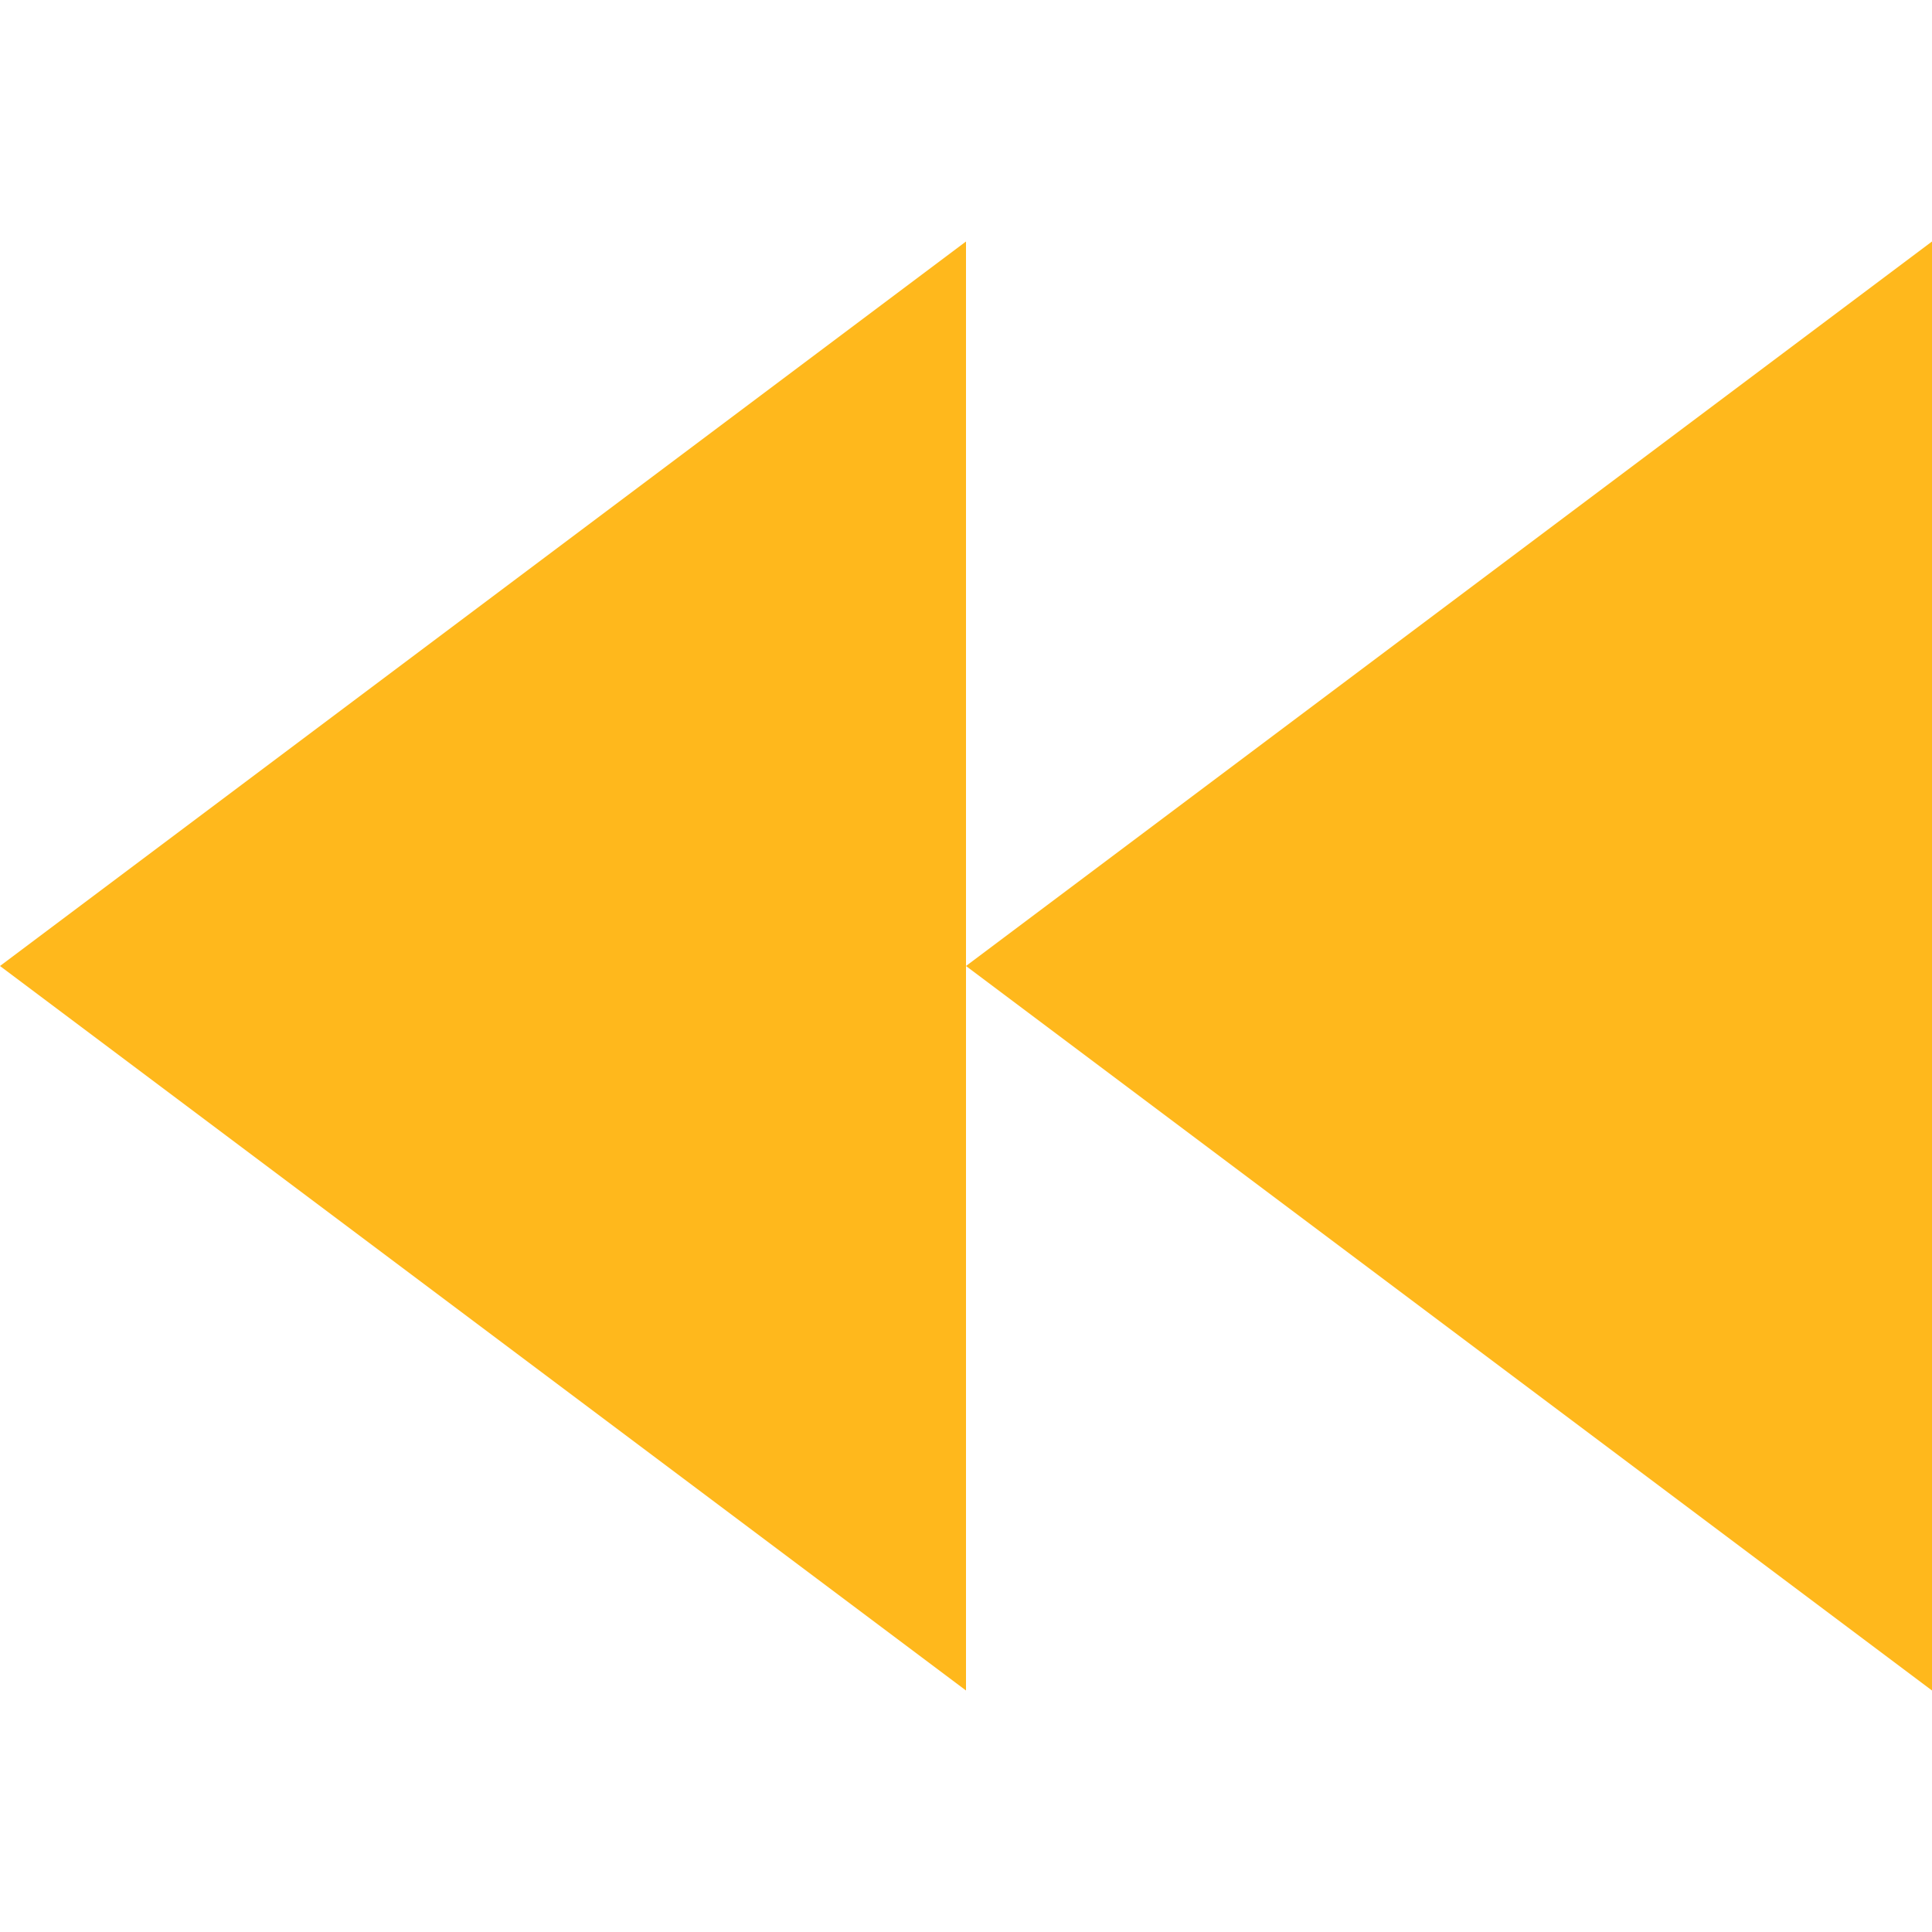
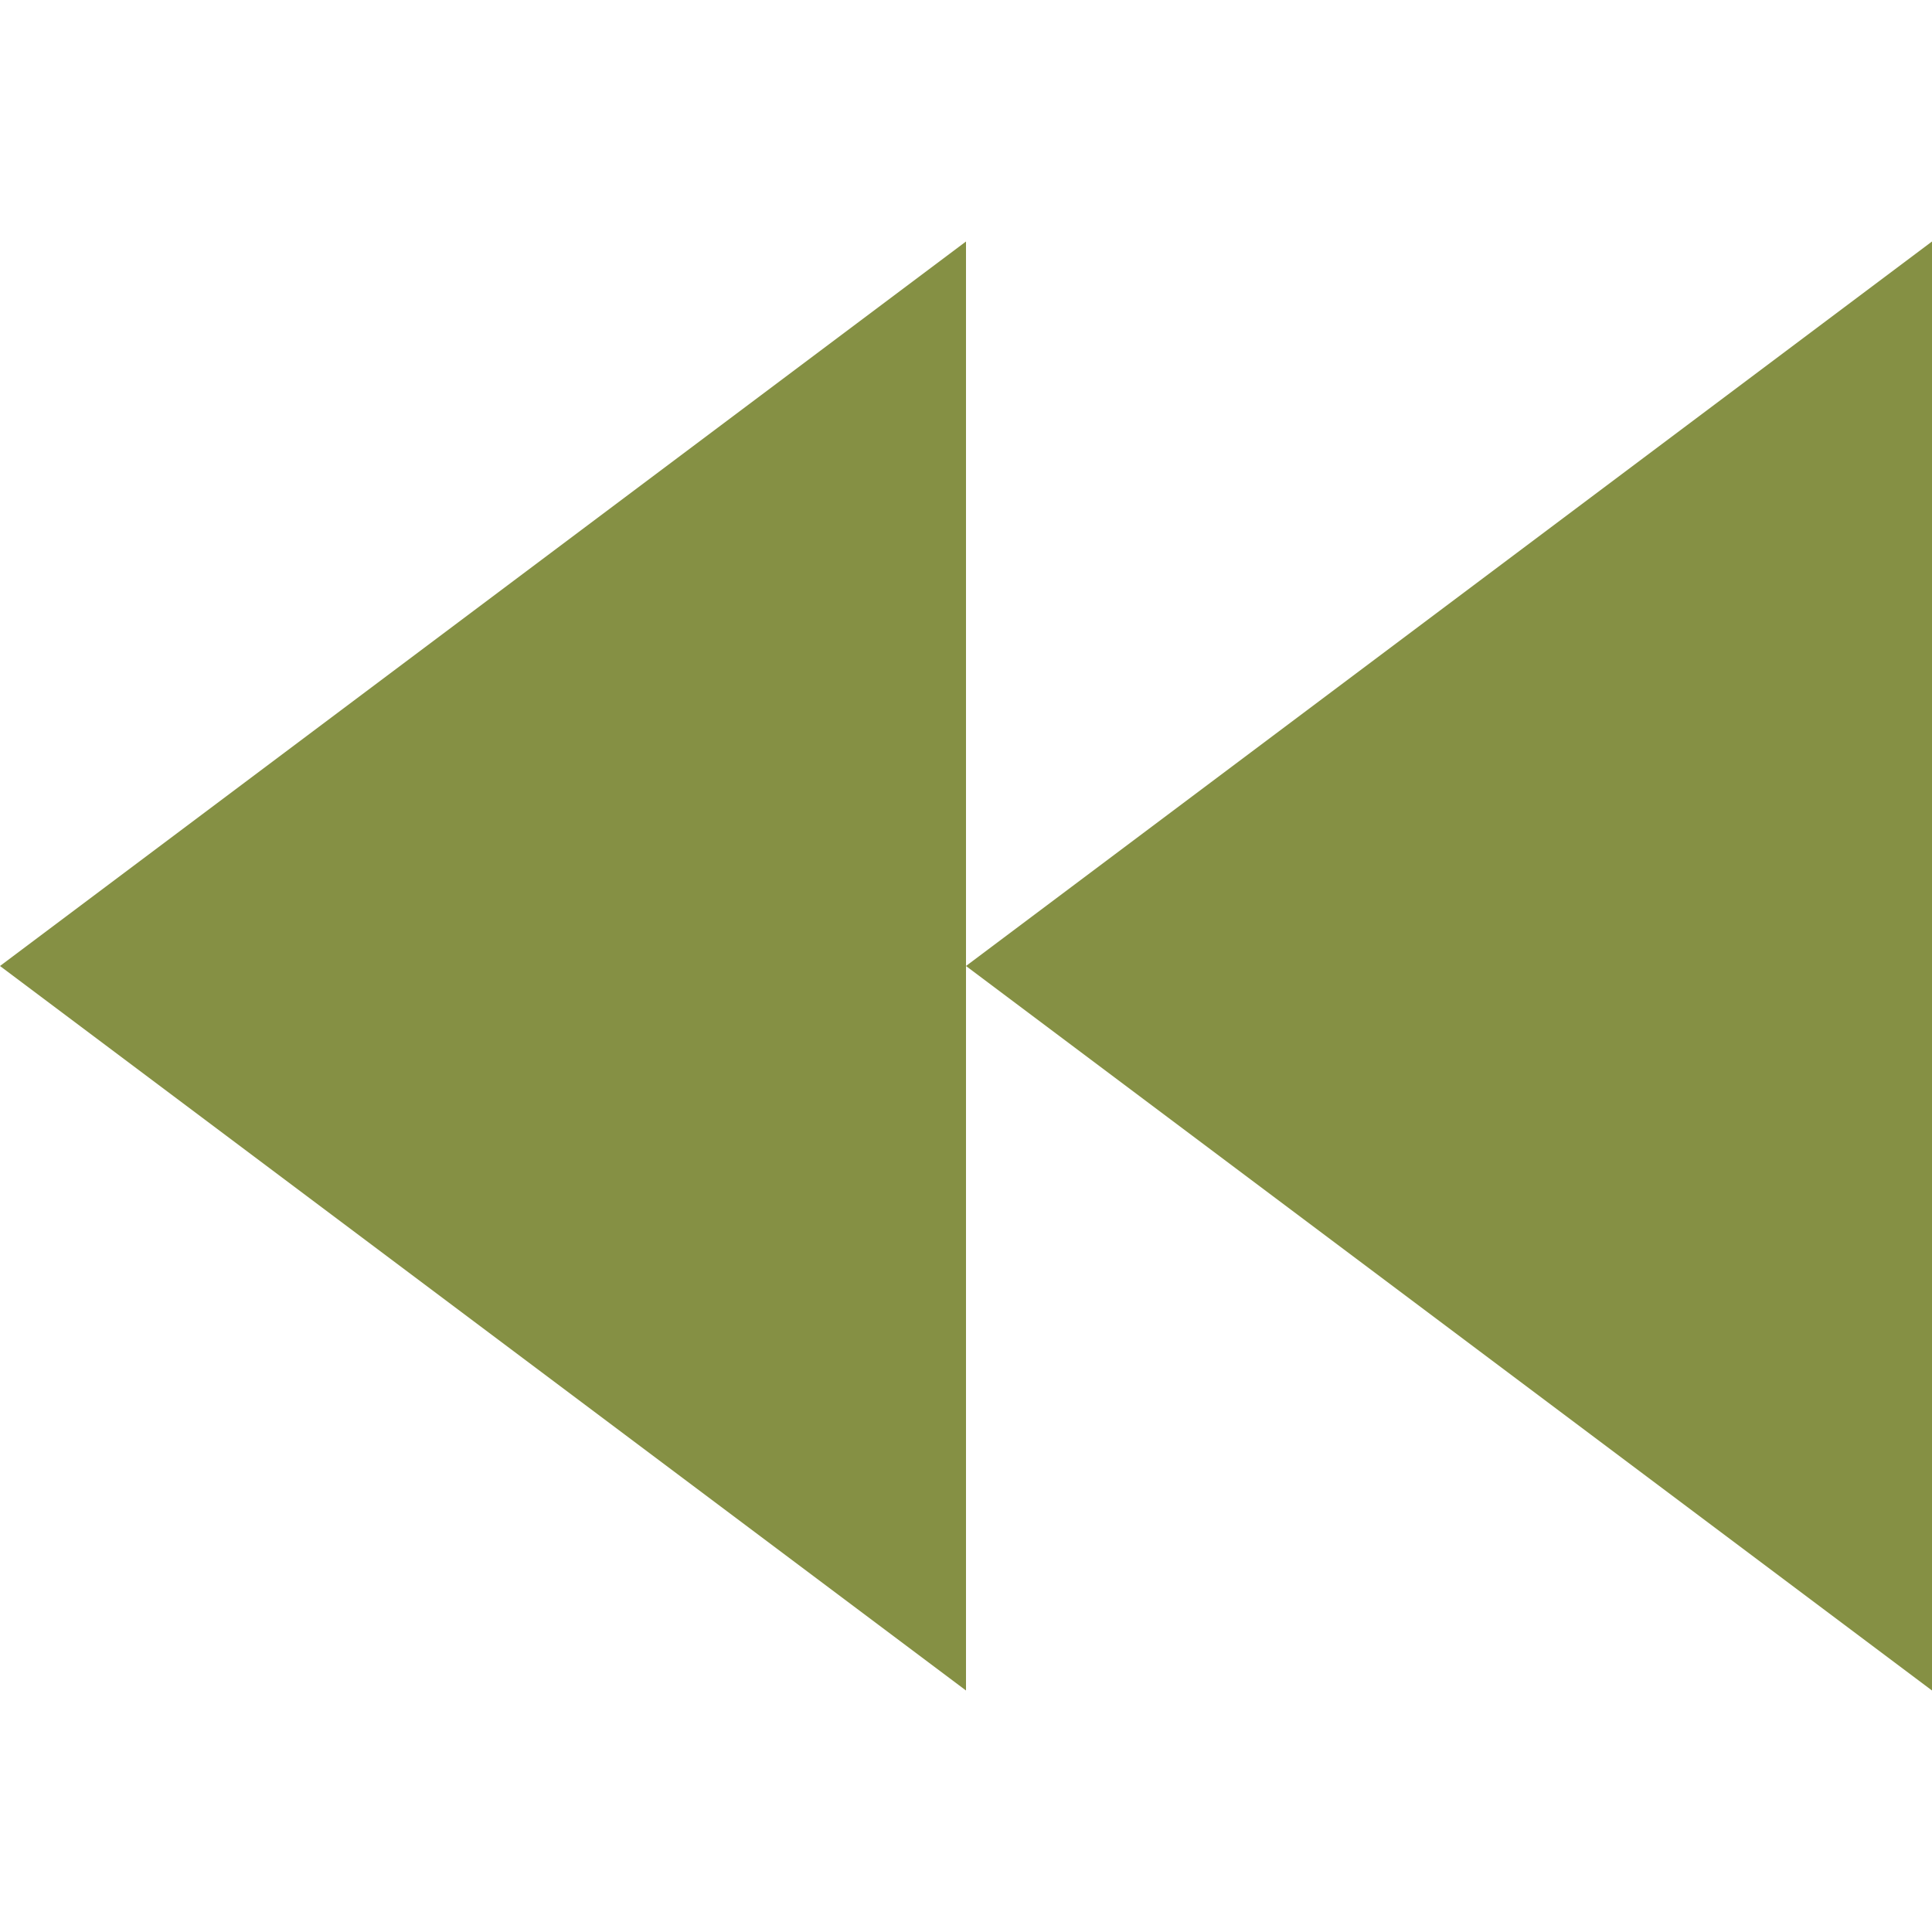
<svg xmlns="http://www.w3.org/2000/svg" width="8" height="8" viewBox="0 0 8 8">
-   <path d="M4 0l-4 3 4 3v-6zm0 3l4 3v-6l-4 3z" transform="translate(0 1)" style="fill:#FFB81C;fill-opacity:1" />
+   <path d="M4 0l-4 3 4 3v-6zm0 3l4 3v-6l-4 3z" transform="translate(0 1)" style="fill:#859044;fill-opacity:1" />
</svg>
